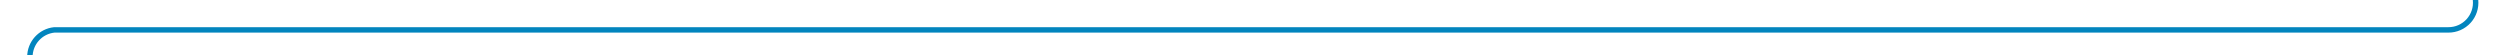
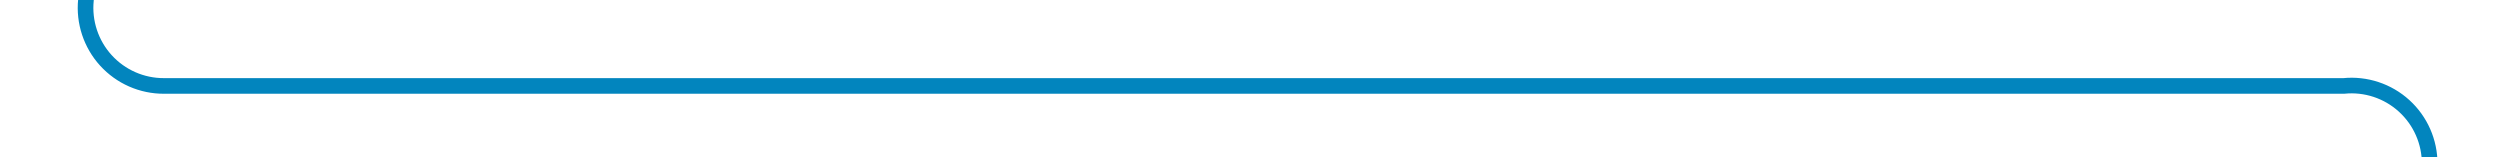
- <svg xmlns="http://www.w3.org/2000/svg" version="1.1" width="460px" height="10px" preserveAspectRatio="xMinYMid meet" viewBox="745 186  460 8">
-   <path d="M 1200.5 130  L 1200.5 185  A 5 5 0 0 1 1195.5 190.5 L 755 190.5  A 5 5 0 0 0 750.5 195.5 L 750.5 225  " stroke-width="1" stroke="#0285be" fill="none" />
-   <path d="M 744.2 224  L 750.5 230  L 756.8 224  L 744.2 224  Z " fill-rule="nonzero" fill="#0285be" stroke="none" />
+ <svg xmlns="http://www.w3.org/2000/svg" version="1.1" width="160px" height="10px" preserveAspectRatio="xMinYMid meet" viewBox="295 286  160 8">
+   <path d="M 300.5 270  L 300.5 285  A 5 5 0 0 0 305.5 290.5 L 445 290.5  A 5 5 0 0 1 450.5 295.5 L 450.5 315  " stroke-width="1" stroke="#0285be" fill="none" />
+   <path d="M 444.2 314  L 450.5 320  L 456.8 314  L 444.2 314  Z " fill-rule="nonzero" fill="#0285be" stroke="none" />
</svg>
